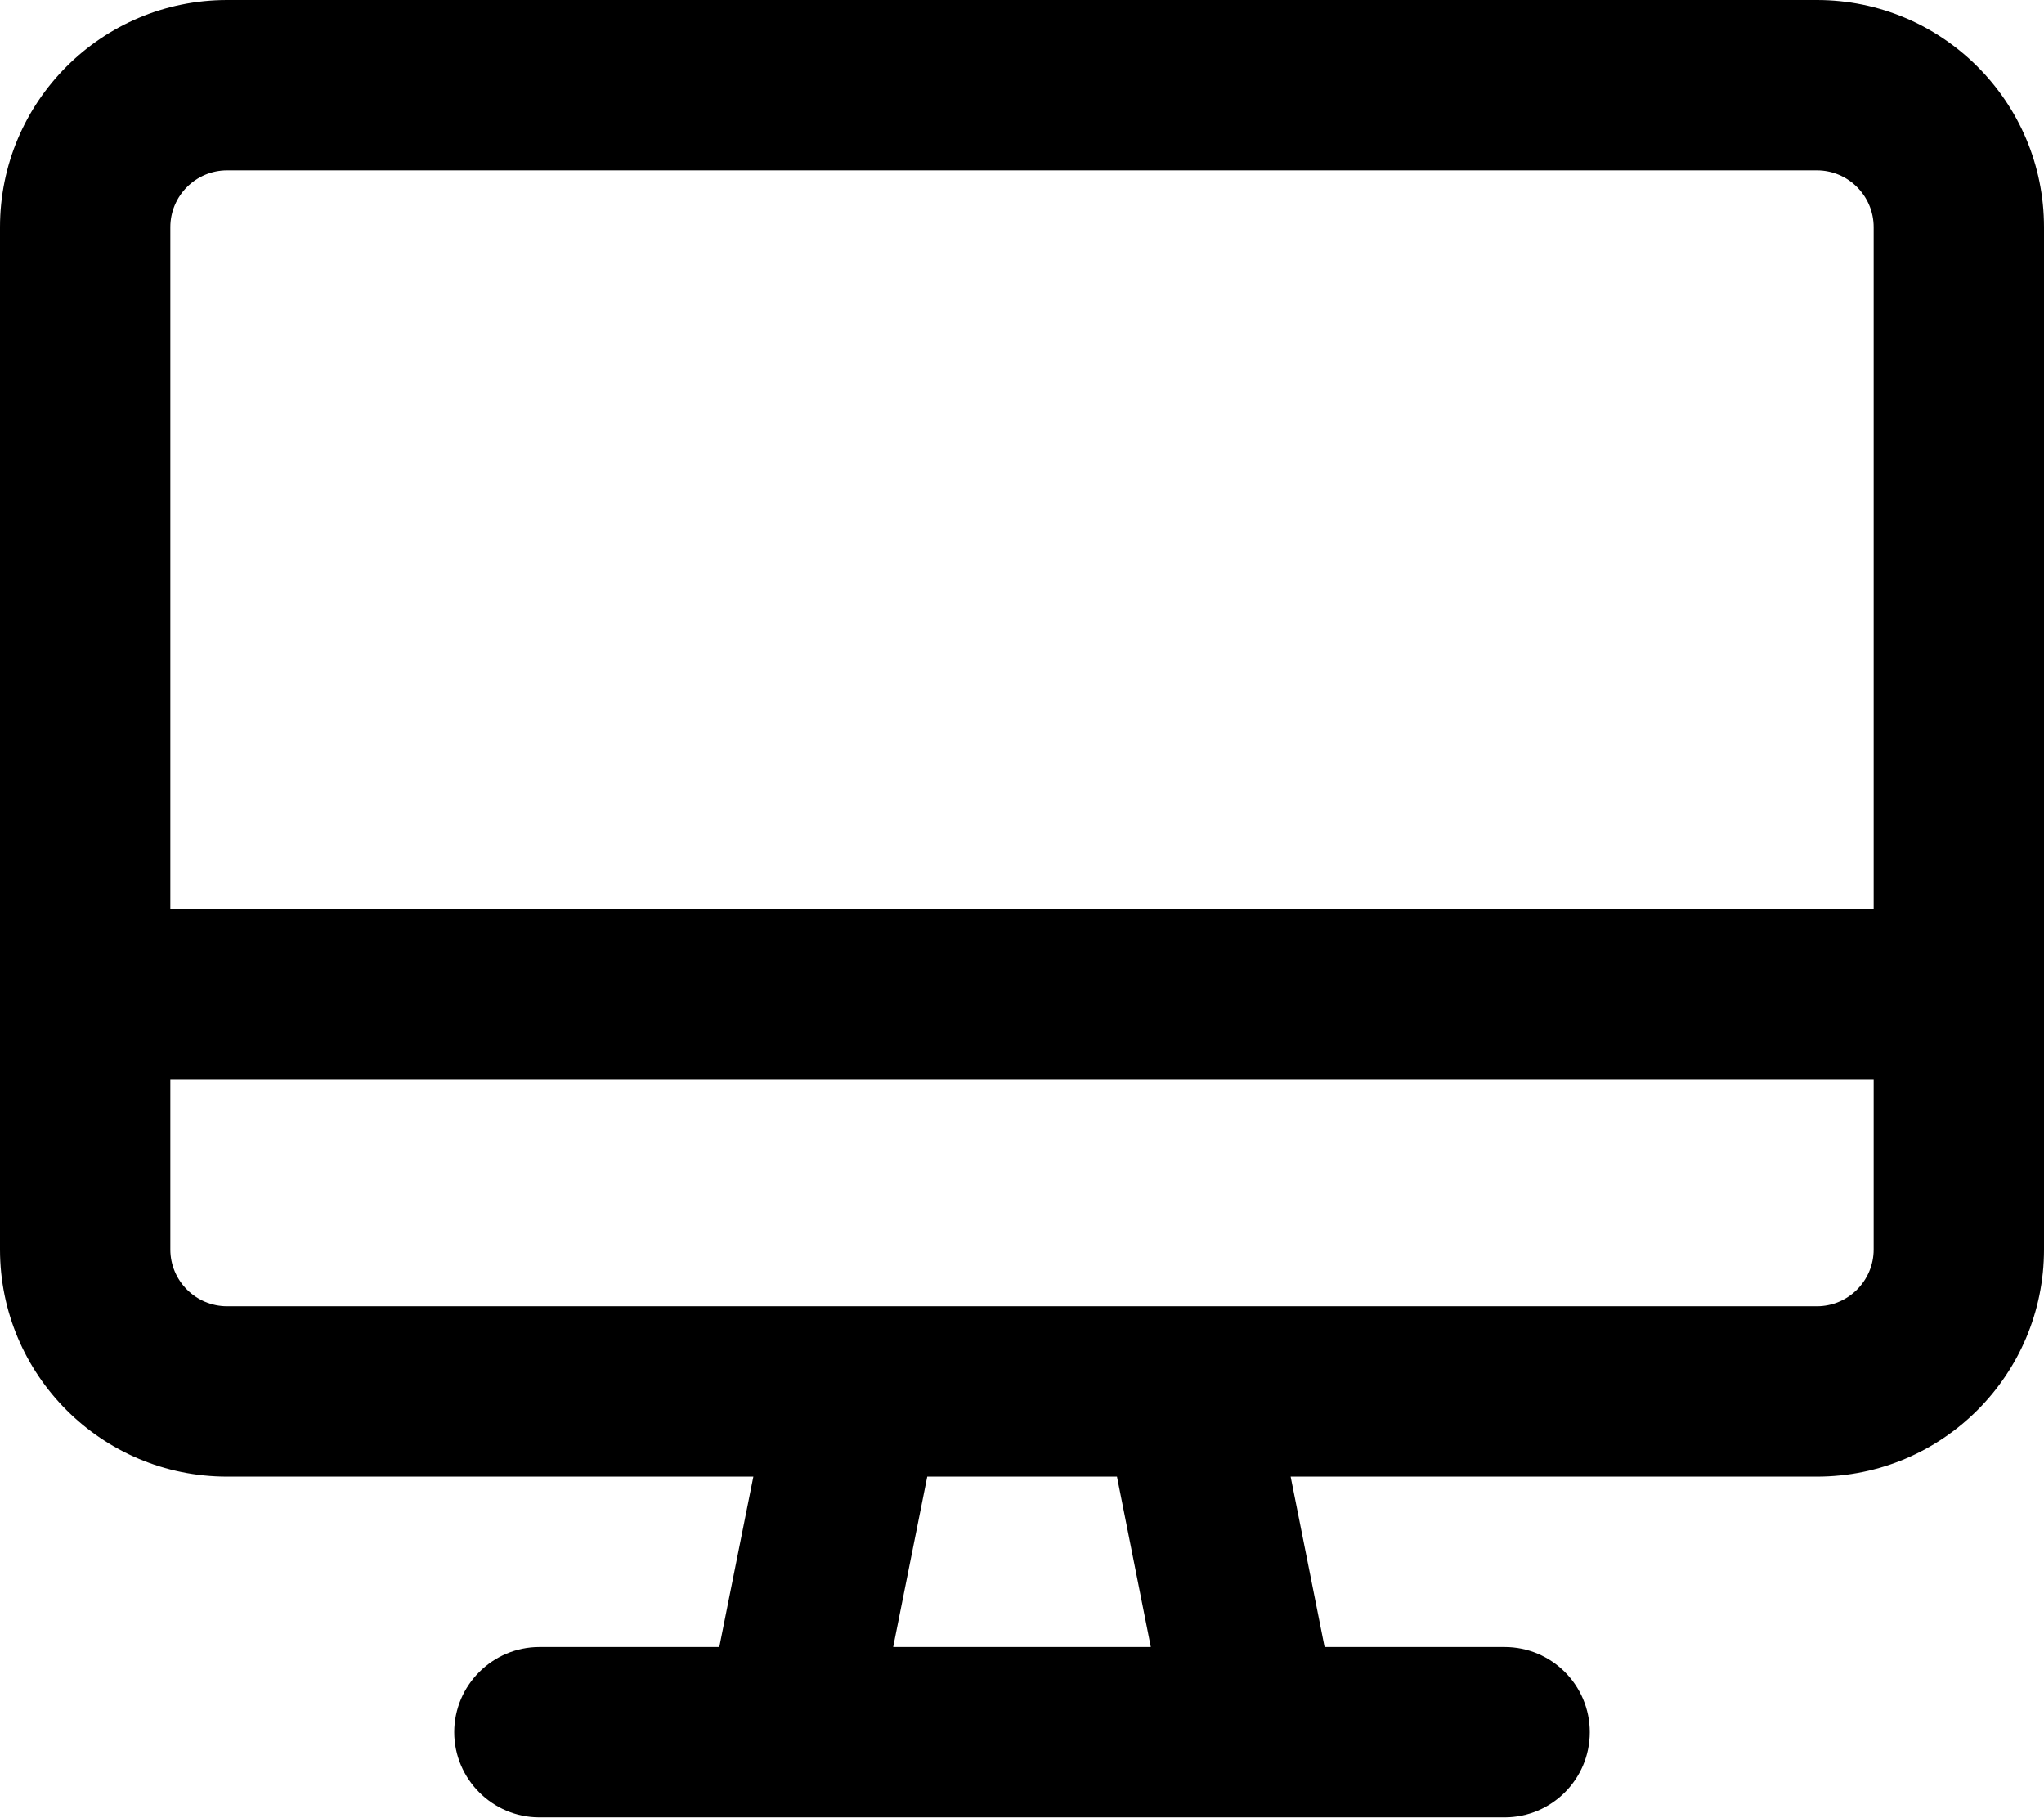
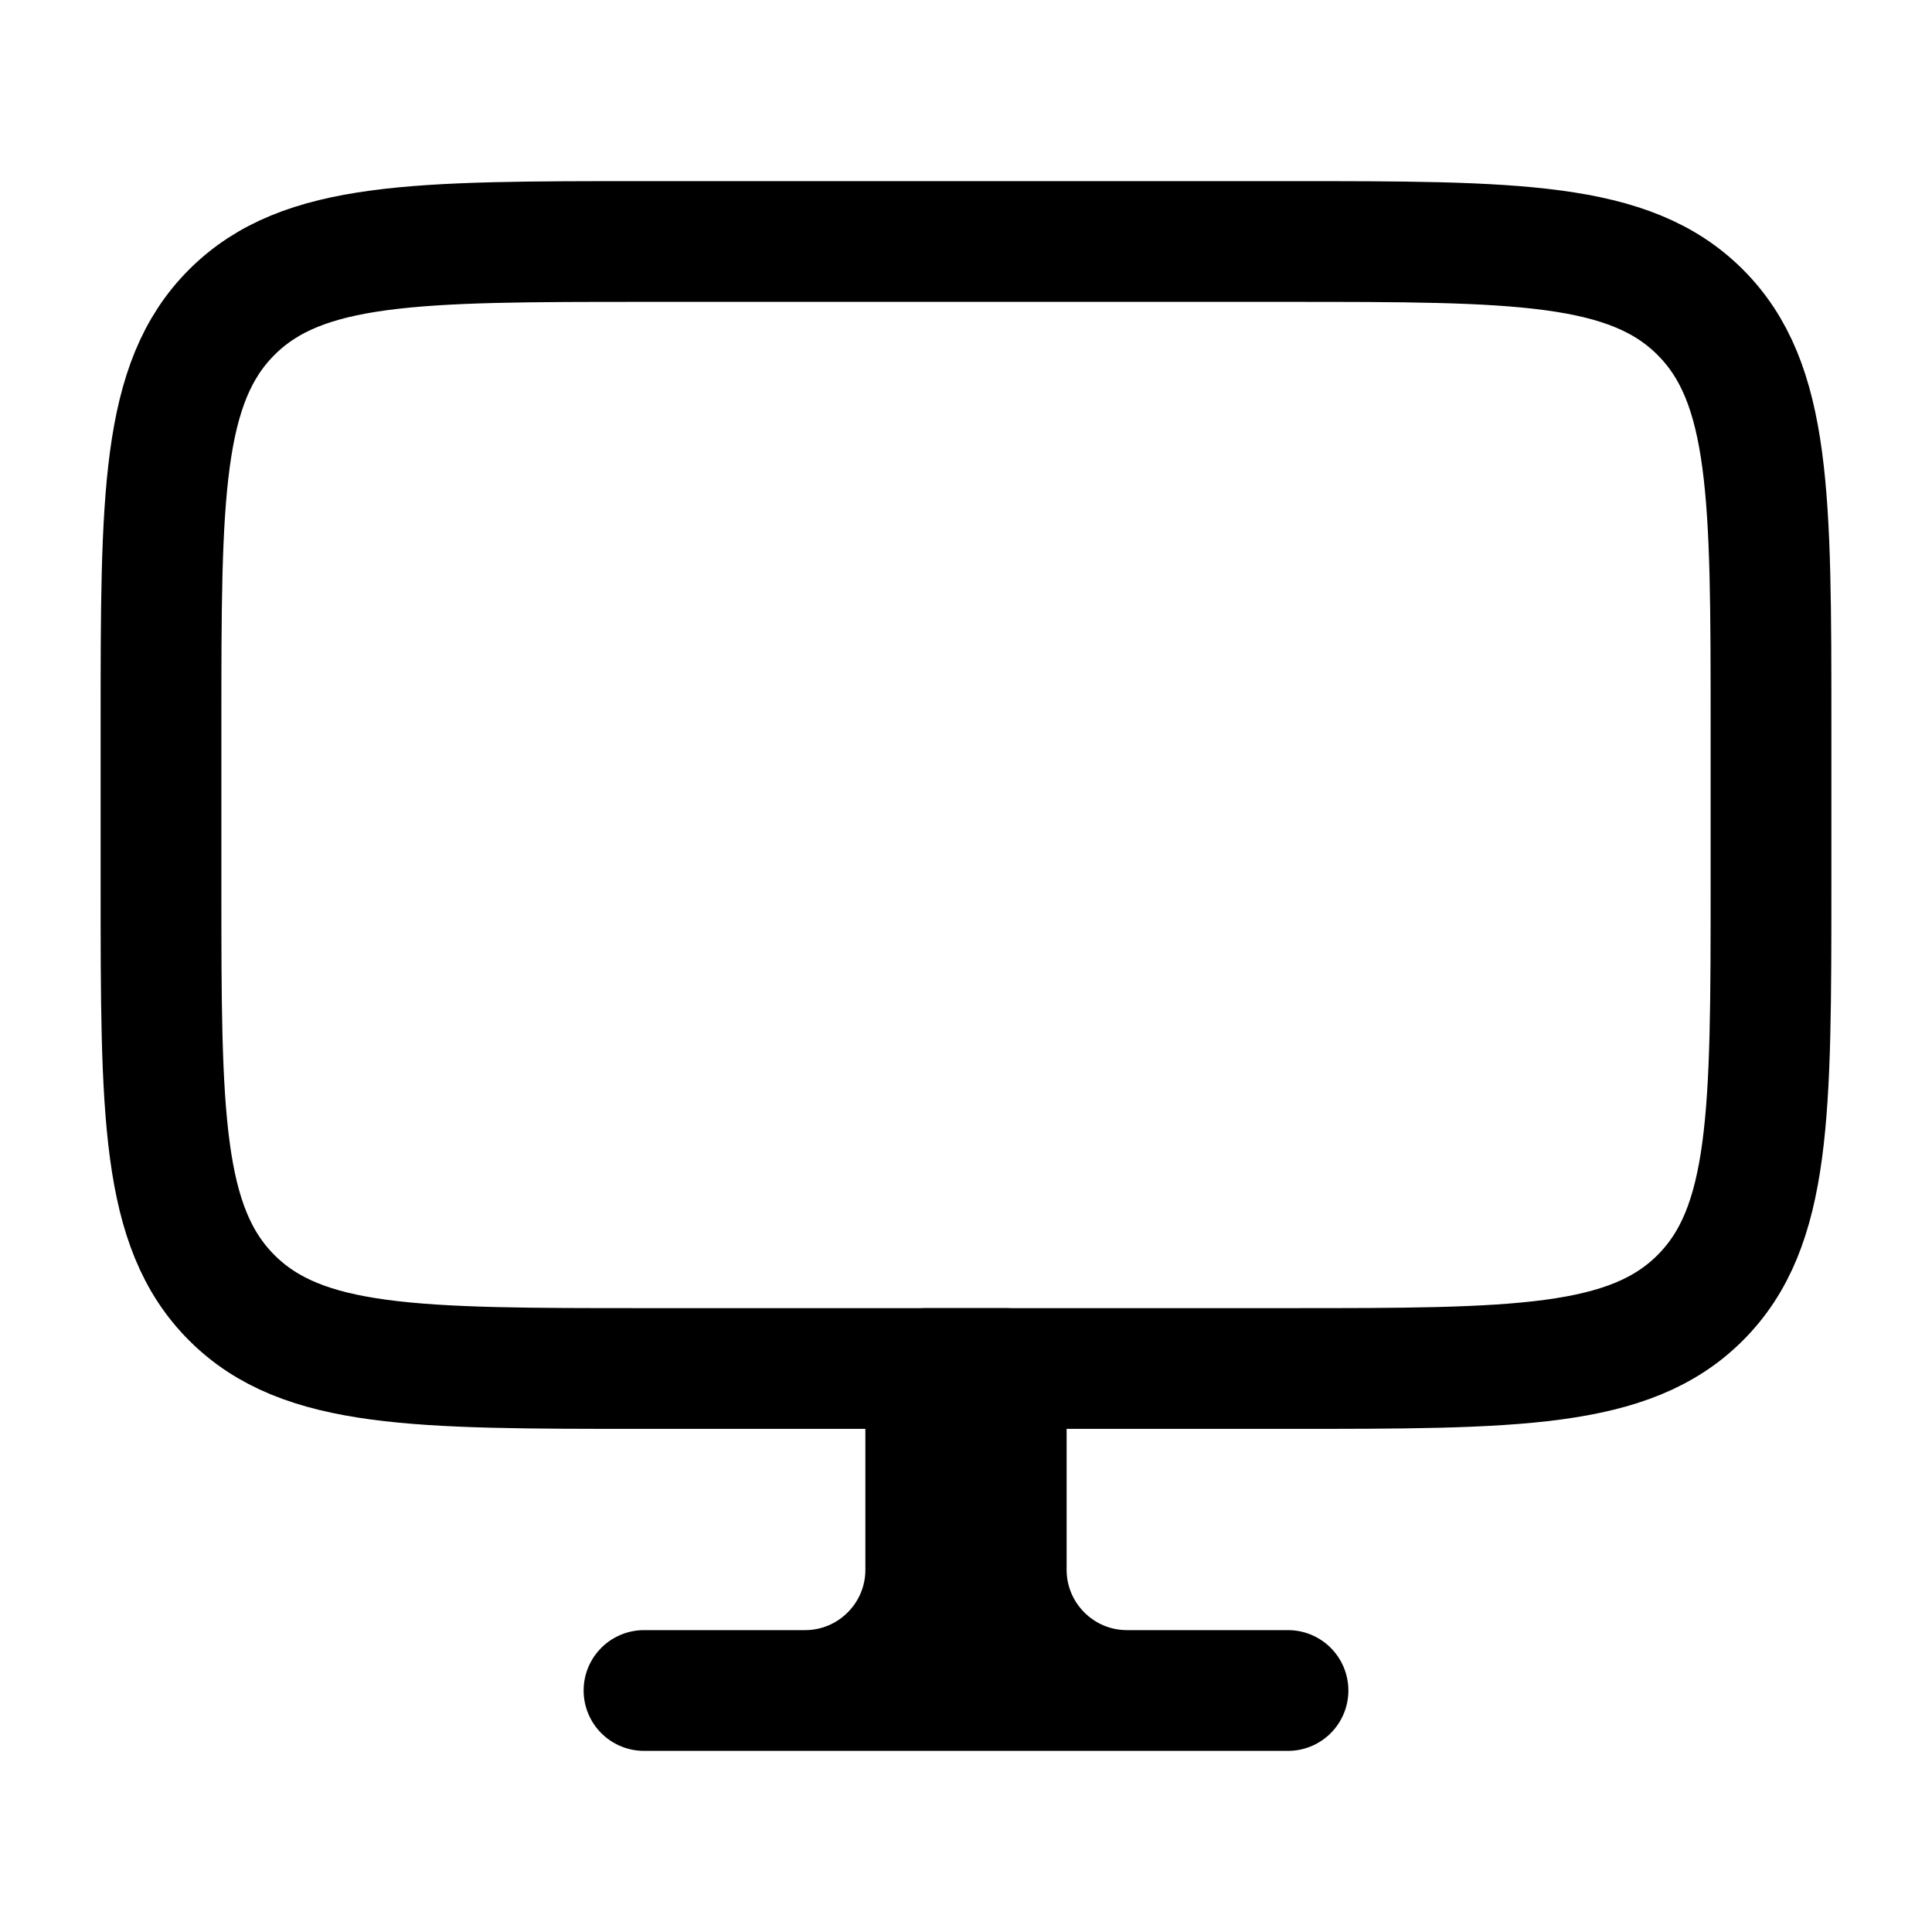
- <svg xmlns="http://www.w3.org/2000/svg" viewBox="0 0 576 512">
-   <path d="M512 0H64C28.65 0 0 28.65 0 64v288c0 35.35 28.65 64 64 64h148.3l-9.6 48H152C138.8 464 128 474.8 128 488S138.8 512 152 512h272c13.25 0 24-10.75 24-24s-10.75-24-24-24h-50.73L363.7 416H512c35.35 0 64-28.65 64-64V64C576 28.65 547.3 0 512 0zM324.3 464H251.7L261.3 416h53.46L324.3 464zM528 352c0 8.822-7.178 16-16 16H64c-8.822 0-16-7.178-16-16V304h480V352zM528 256h-480V64c0-8.822 7.178-16 16-16h448c8.822 0 16 7.178 16 16V256z" />
+ <svg xmlns="http://www.w3.org/2000/svg" width="24" height="24" viewBox="0 0 24 24" fill="none">
+   <path d="M14 21H16M14 21C13.172 21 12.5 20.328 12.5 19.5V17L12 17M14 21H10M10 21H8M10 21C10.828 21 11.5 20.328 11.5 19.5V17L12 17M12 17V21" stroke="currentColor" stroke-width="1.5" stroke-linecap="round" stroke-linejoin="round" />
+   <path d="M16 3H8C5.172 3 3.757 3 2.879 3.879C2 4.757 2 6.172 2 9V11C2 13.828 2 15.243 2.879 16.121C3.757 17 5.172 17 8 17H16C18.828 17 20.243 17 21.121 16.121C22 15.243 22 13.828 22 11V9C22 6.172 22 4.757 21.121 3.879C20.243 3 18.828 3 16 3Z" stroke="currentColor" stroke-width="1.5" stroke-linecap="round" stroke-linejoin="round" />
</svg>
